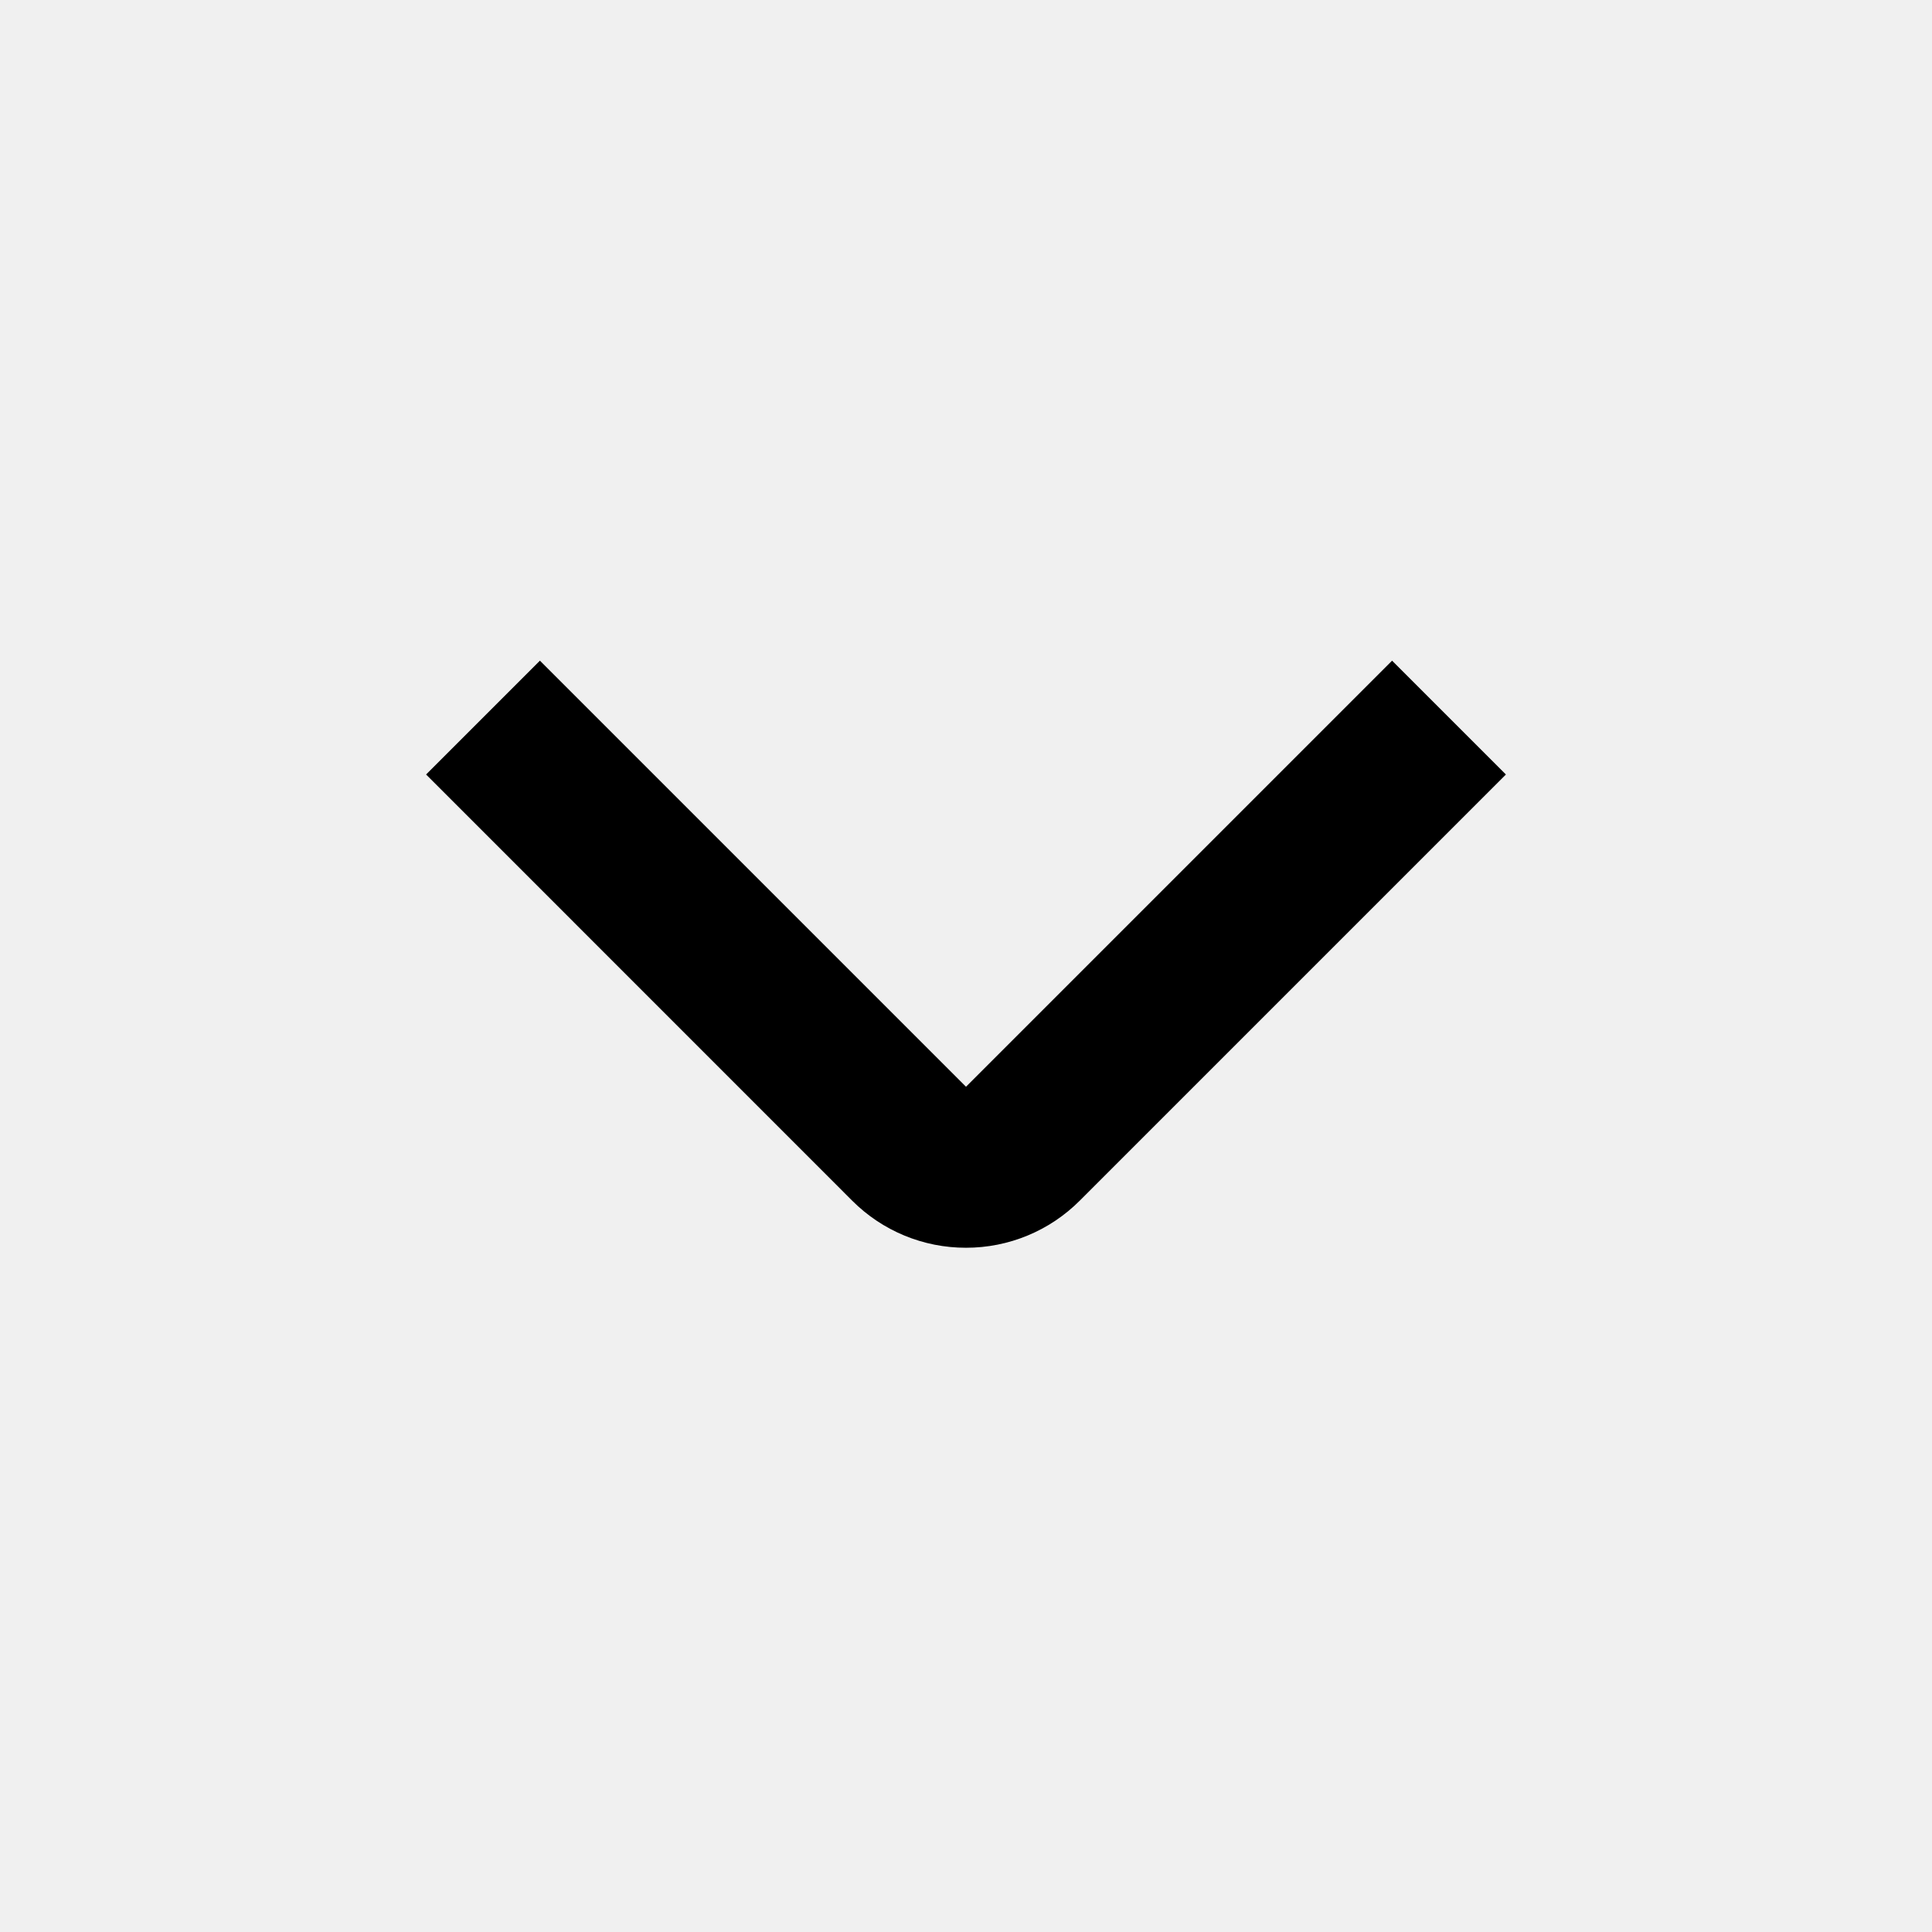
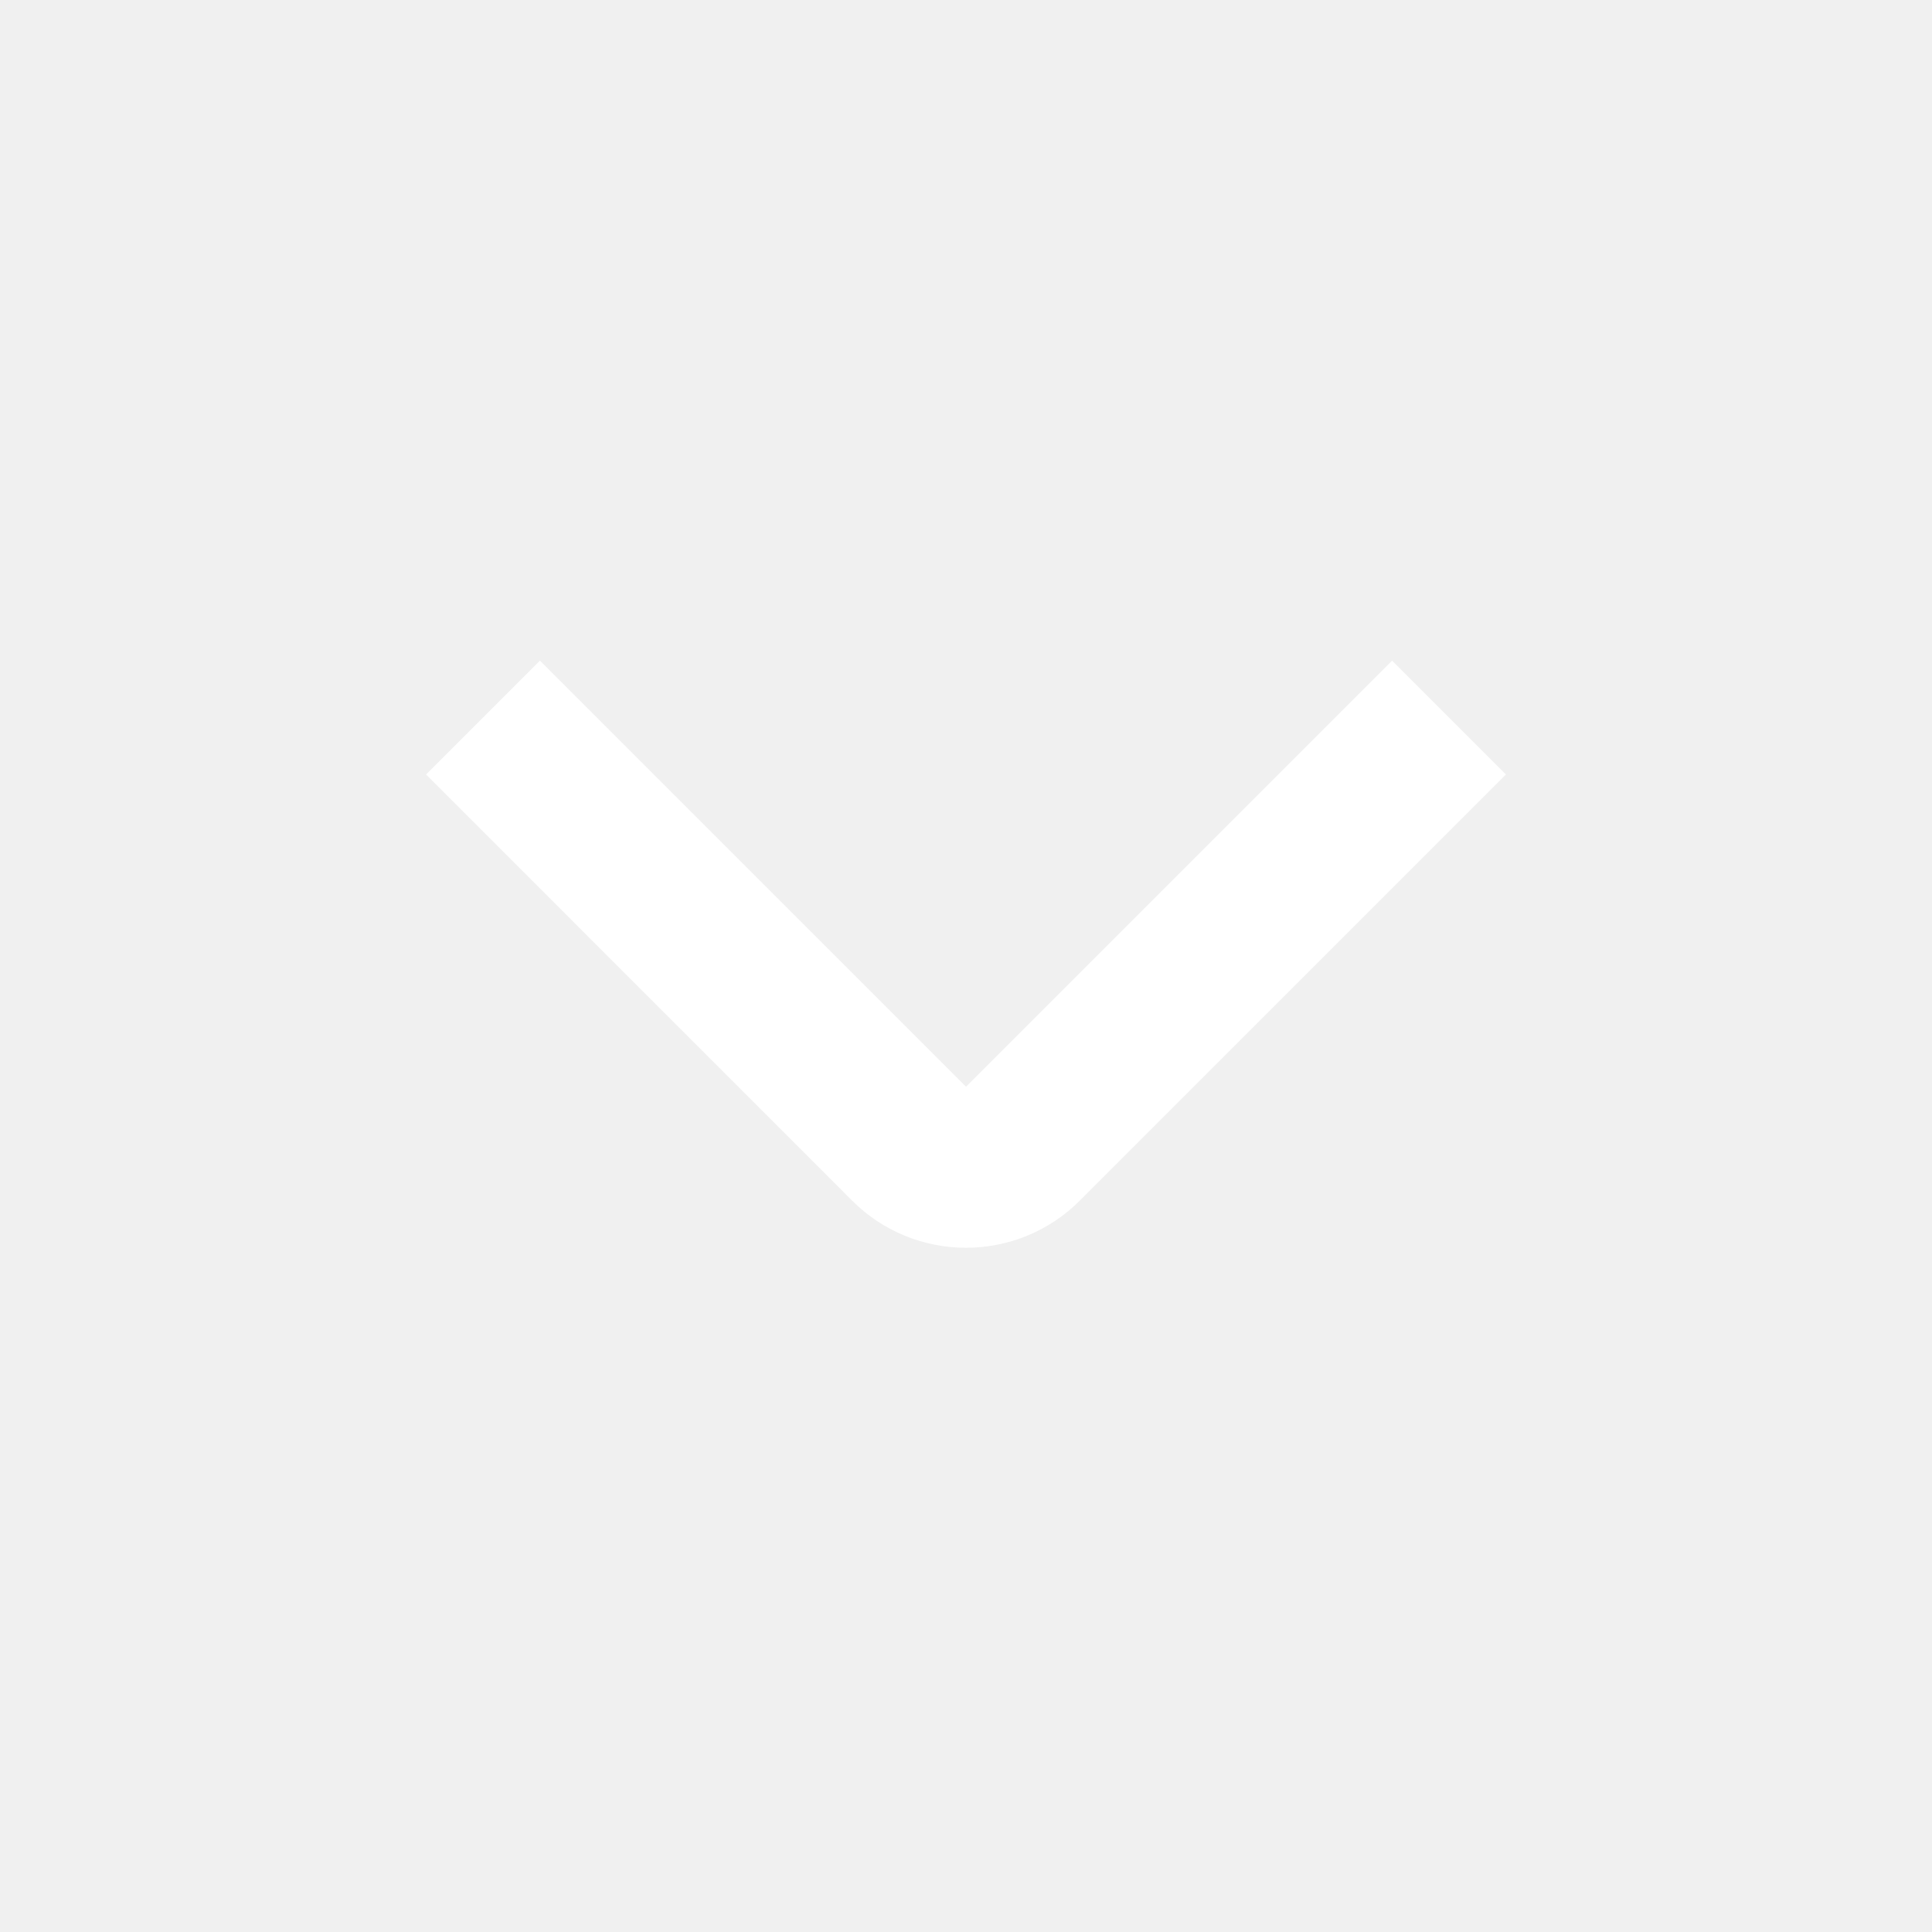
- <svg xmlns="http://www.w3.org/2000/svg" viewBox="0 0 24 24" width="512" height="512">
+ <svg xmlns="http://www.w3.org/2000/svg" fill="#fff" viewBox="0 0 24 24" width="28" height="28">
  <g id="_01_align_center" data-name="01 align center">
    <path d="M12,15.5a1.993,1.993,0,0,1-1.414-.585L5.293,9.621,6.707,8.207,12,13.5l5.293-5.293,1.414,1.414-5.293,5.293A1.993,1.993,0,0,1,12,15.5Z" />
  </g>
</svg>
